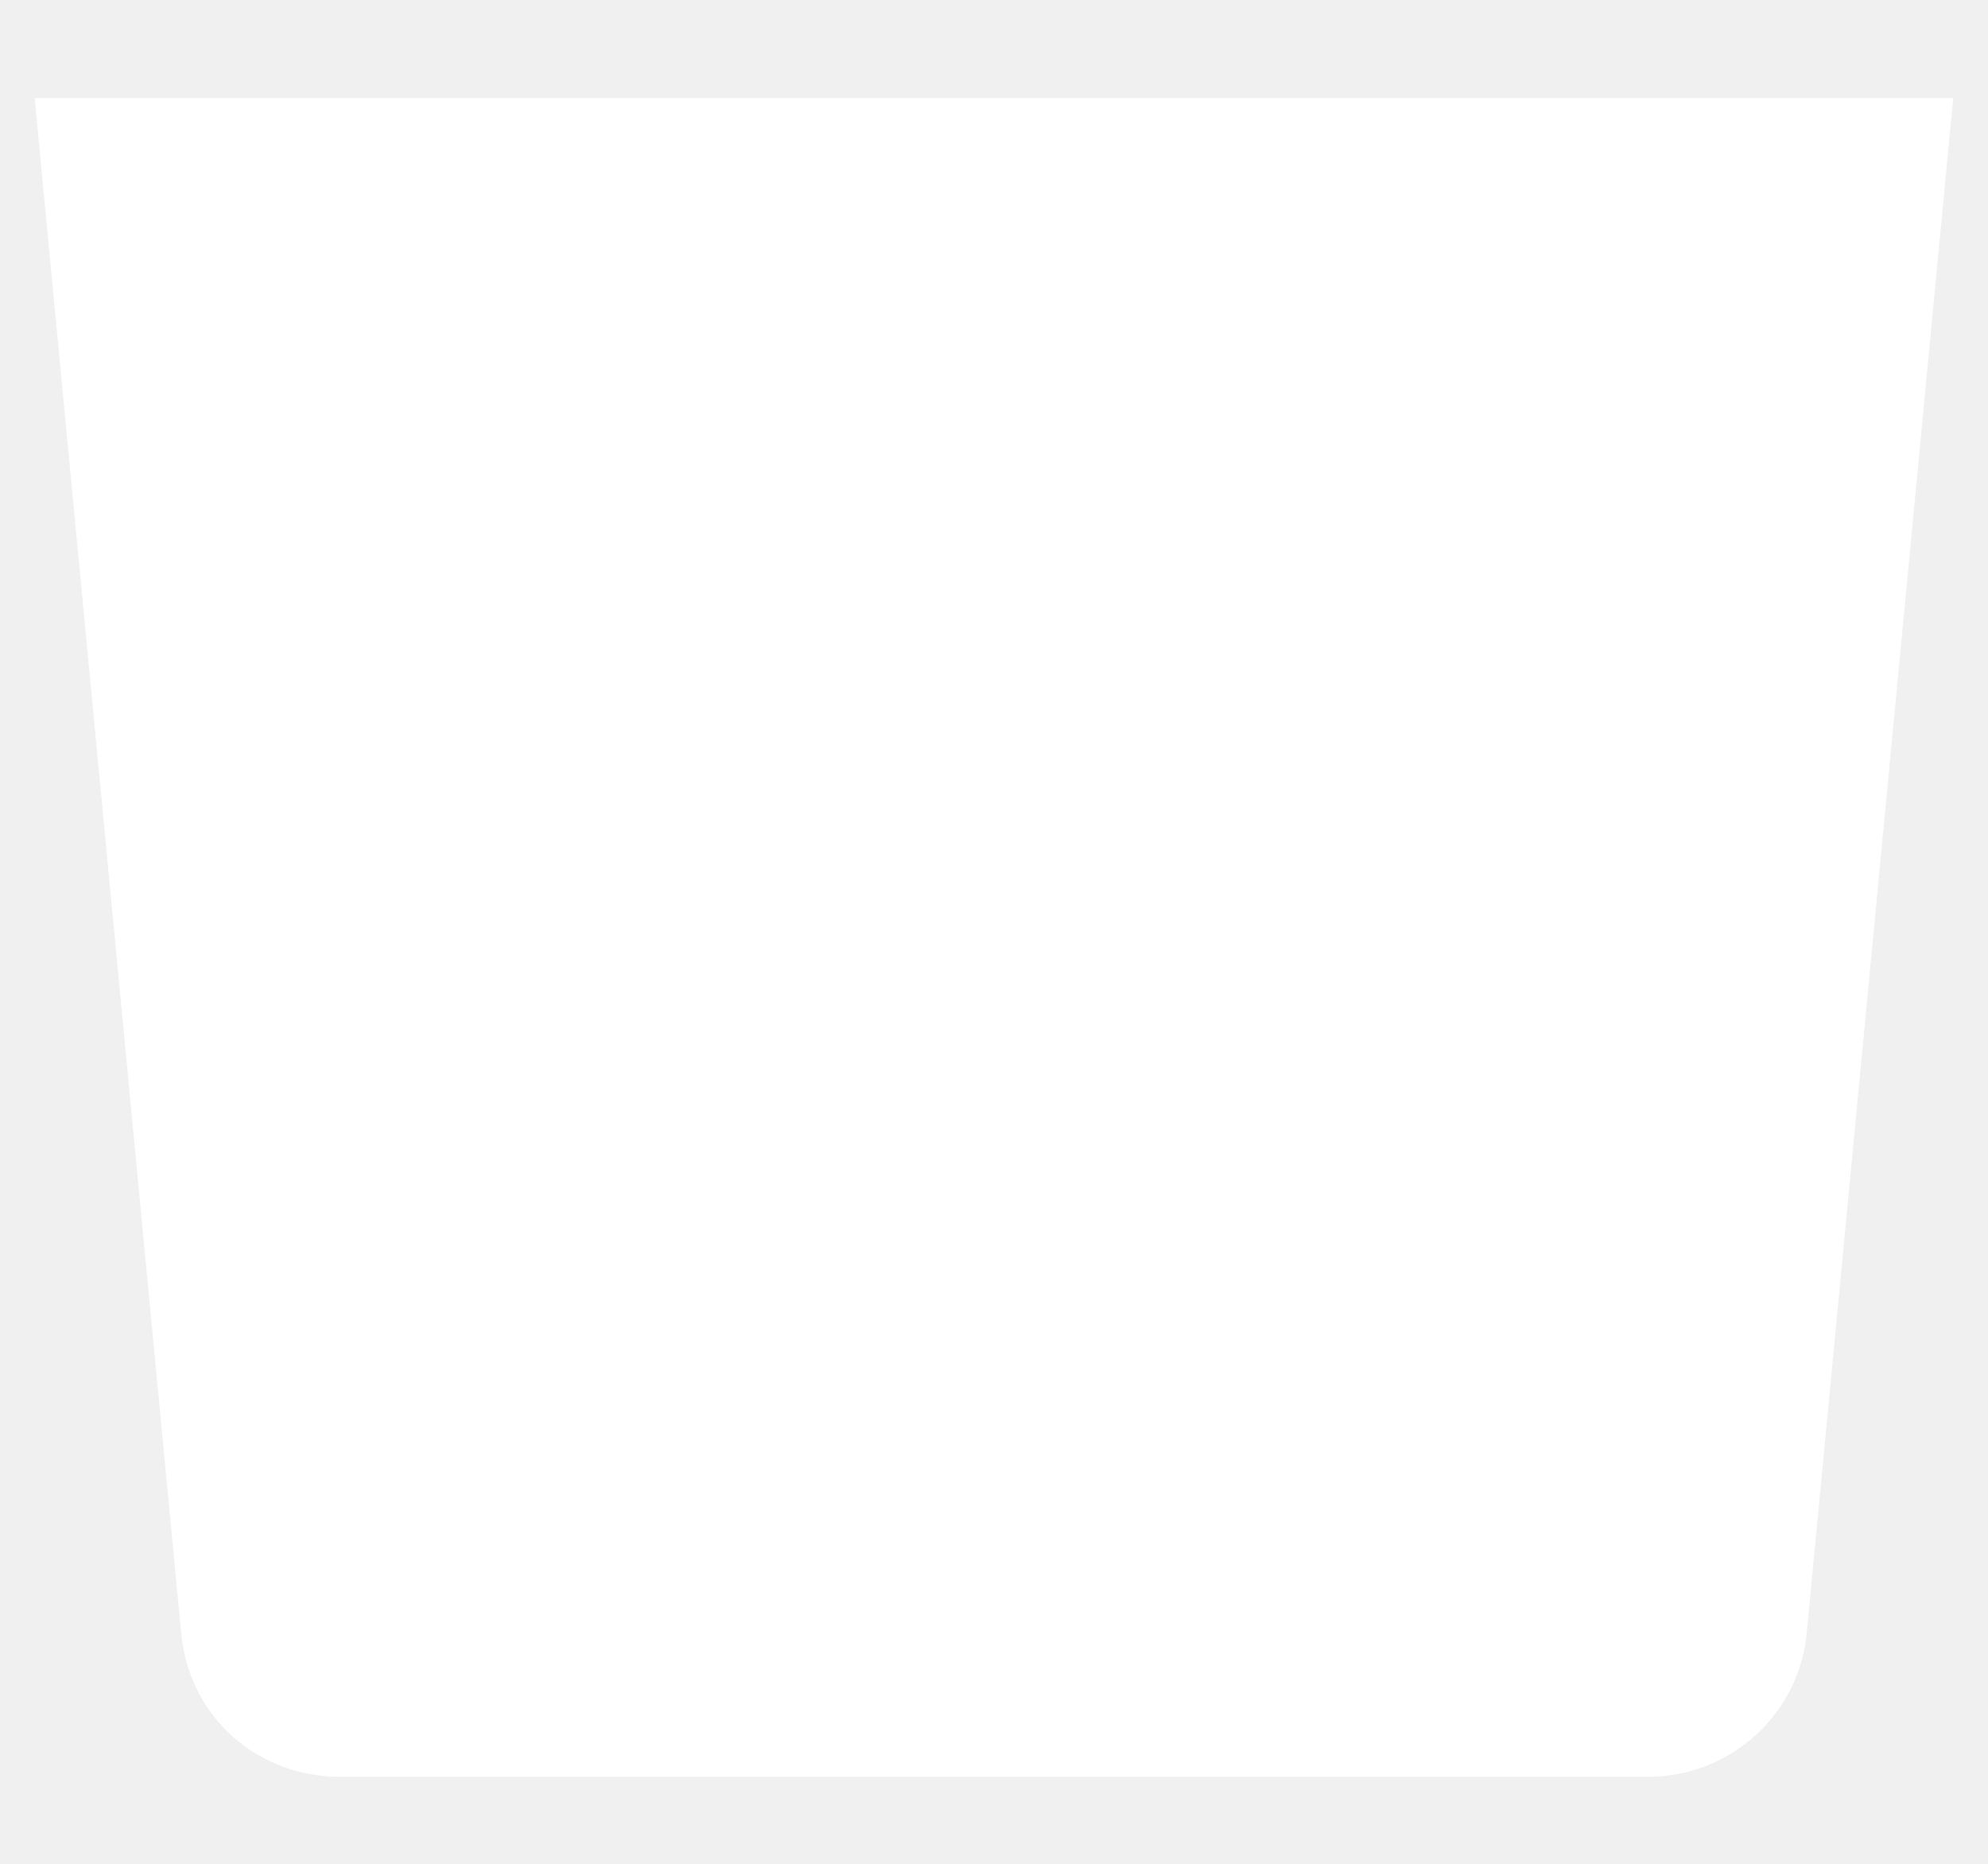
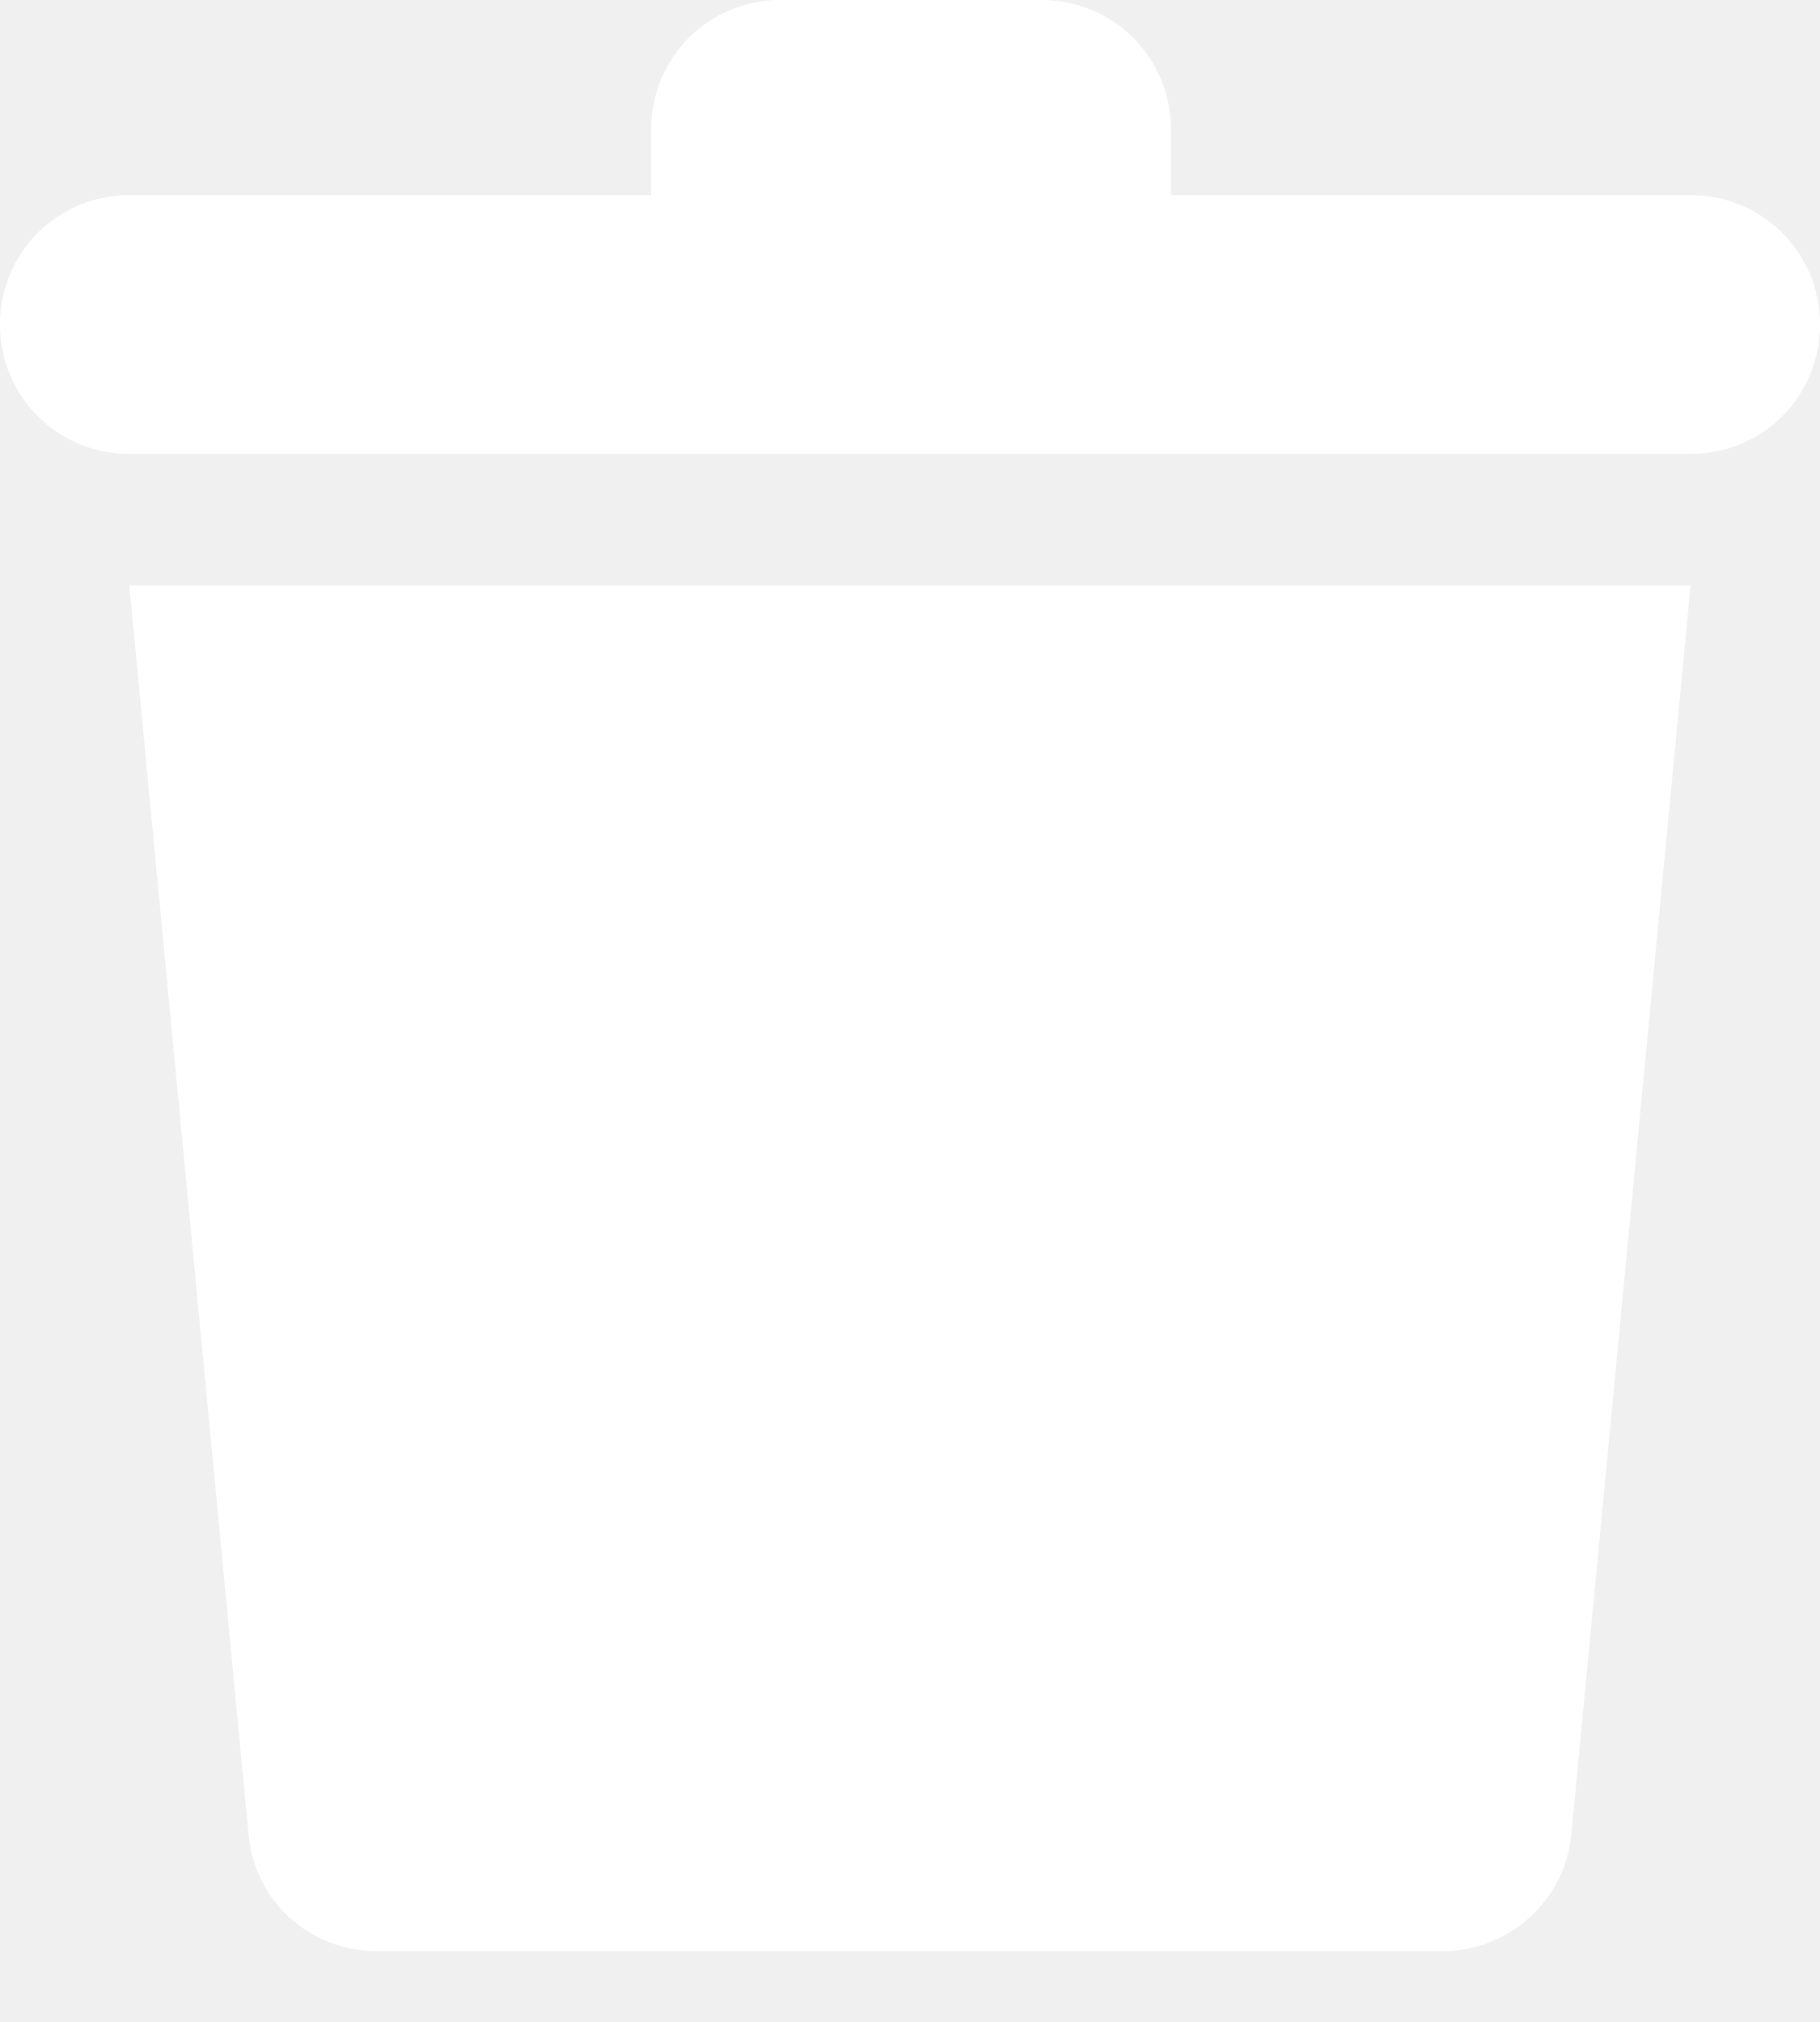
- <svg xmlns="http://www.w3.org/2000/svg" width="16" height="15" viewBox="0 0 16 15" fill="none">
-   <path d="M1.458 13.142C1.519 13.813 2.067 14.3 2.738 14.3H13.261C13.932 14.3 14.48 13.792 14.541 13.142L15.72 0.79H0.279L1.458 13.142Z" fill="white" />
+ <svg xmlns="http://www.w3.org/2000/svg" width="18" height="20" viewBox="0 0 18 20" fill="none">
+   <path d="M2.458 18.142C2.519 18.813 3.067 19.3 3.738 19.3H14.261C14.932 19.3 15.48 18.792 15.541 18.142L16.72 5.79H1.279L2.458 18.142Z" fill="white" />
+   <path d="M16.72 1.93H11.58V1.28C11.58 0.569 11.011 0 10.3 0H7.72C7.009 0 6.44 0.569 6.44 1.28V1.93H1.28C0.569 1.93 0 2.499 0 3.21C0 3.921 0.569 4.49 1.28 4.49H16.72C17.431 4.49 18 3.921 18 3.21C18 2.499 17.431 1.93 16.72 1.93Z" fill="white" />
</svg>
